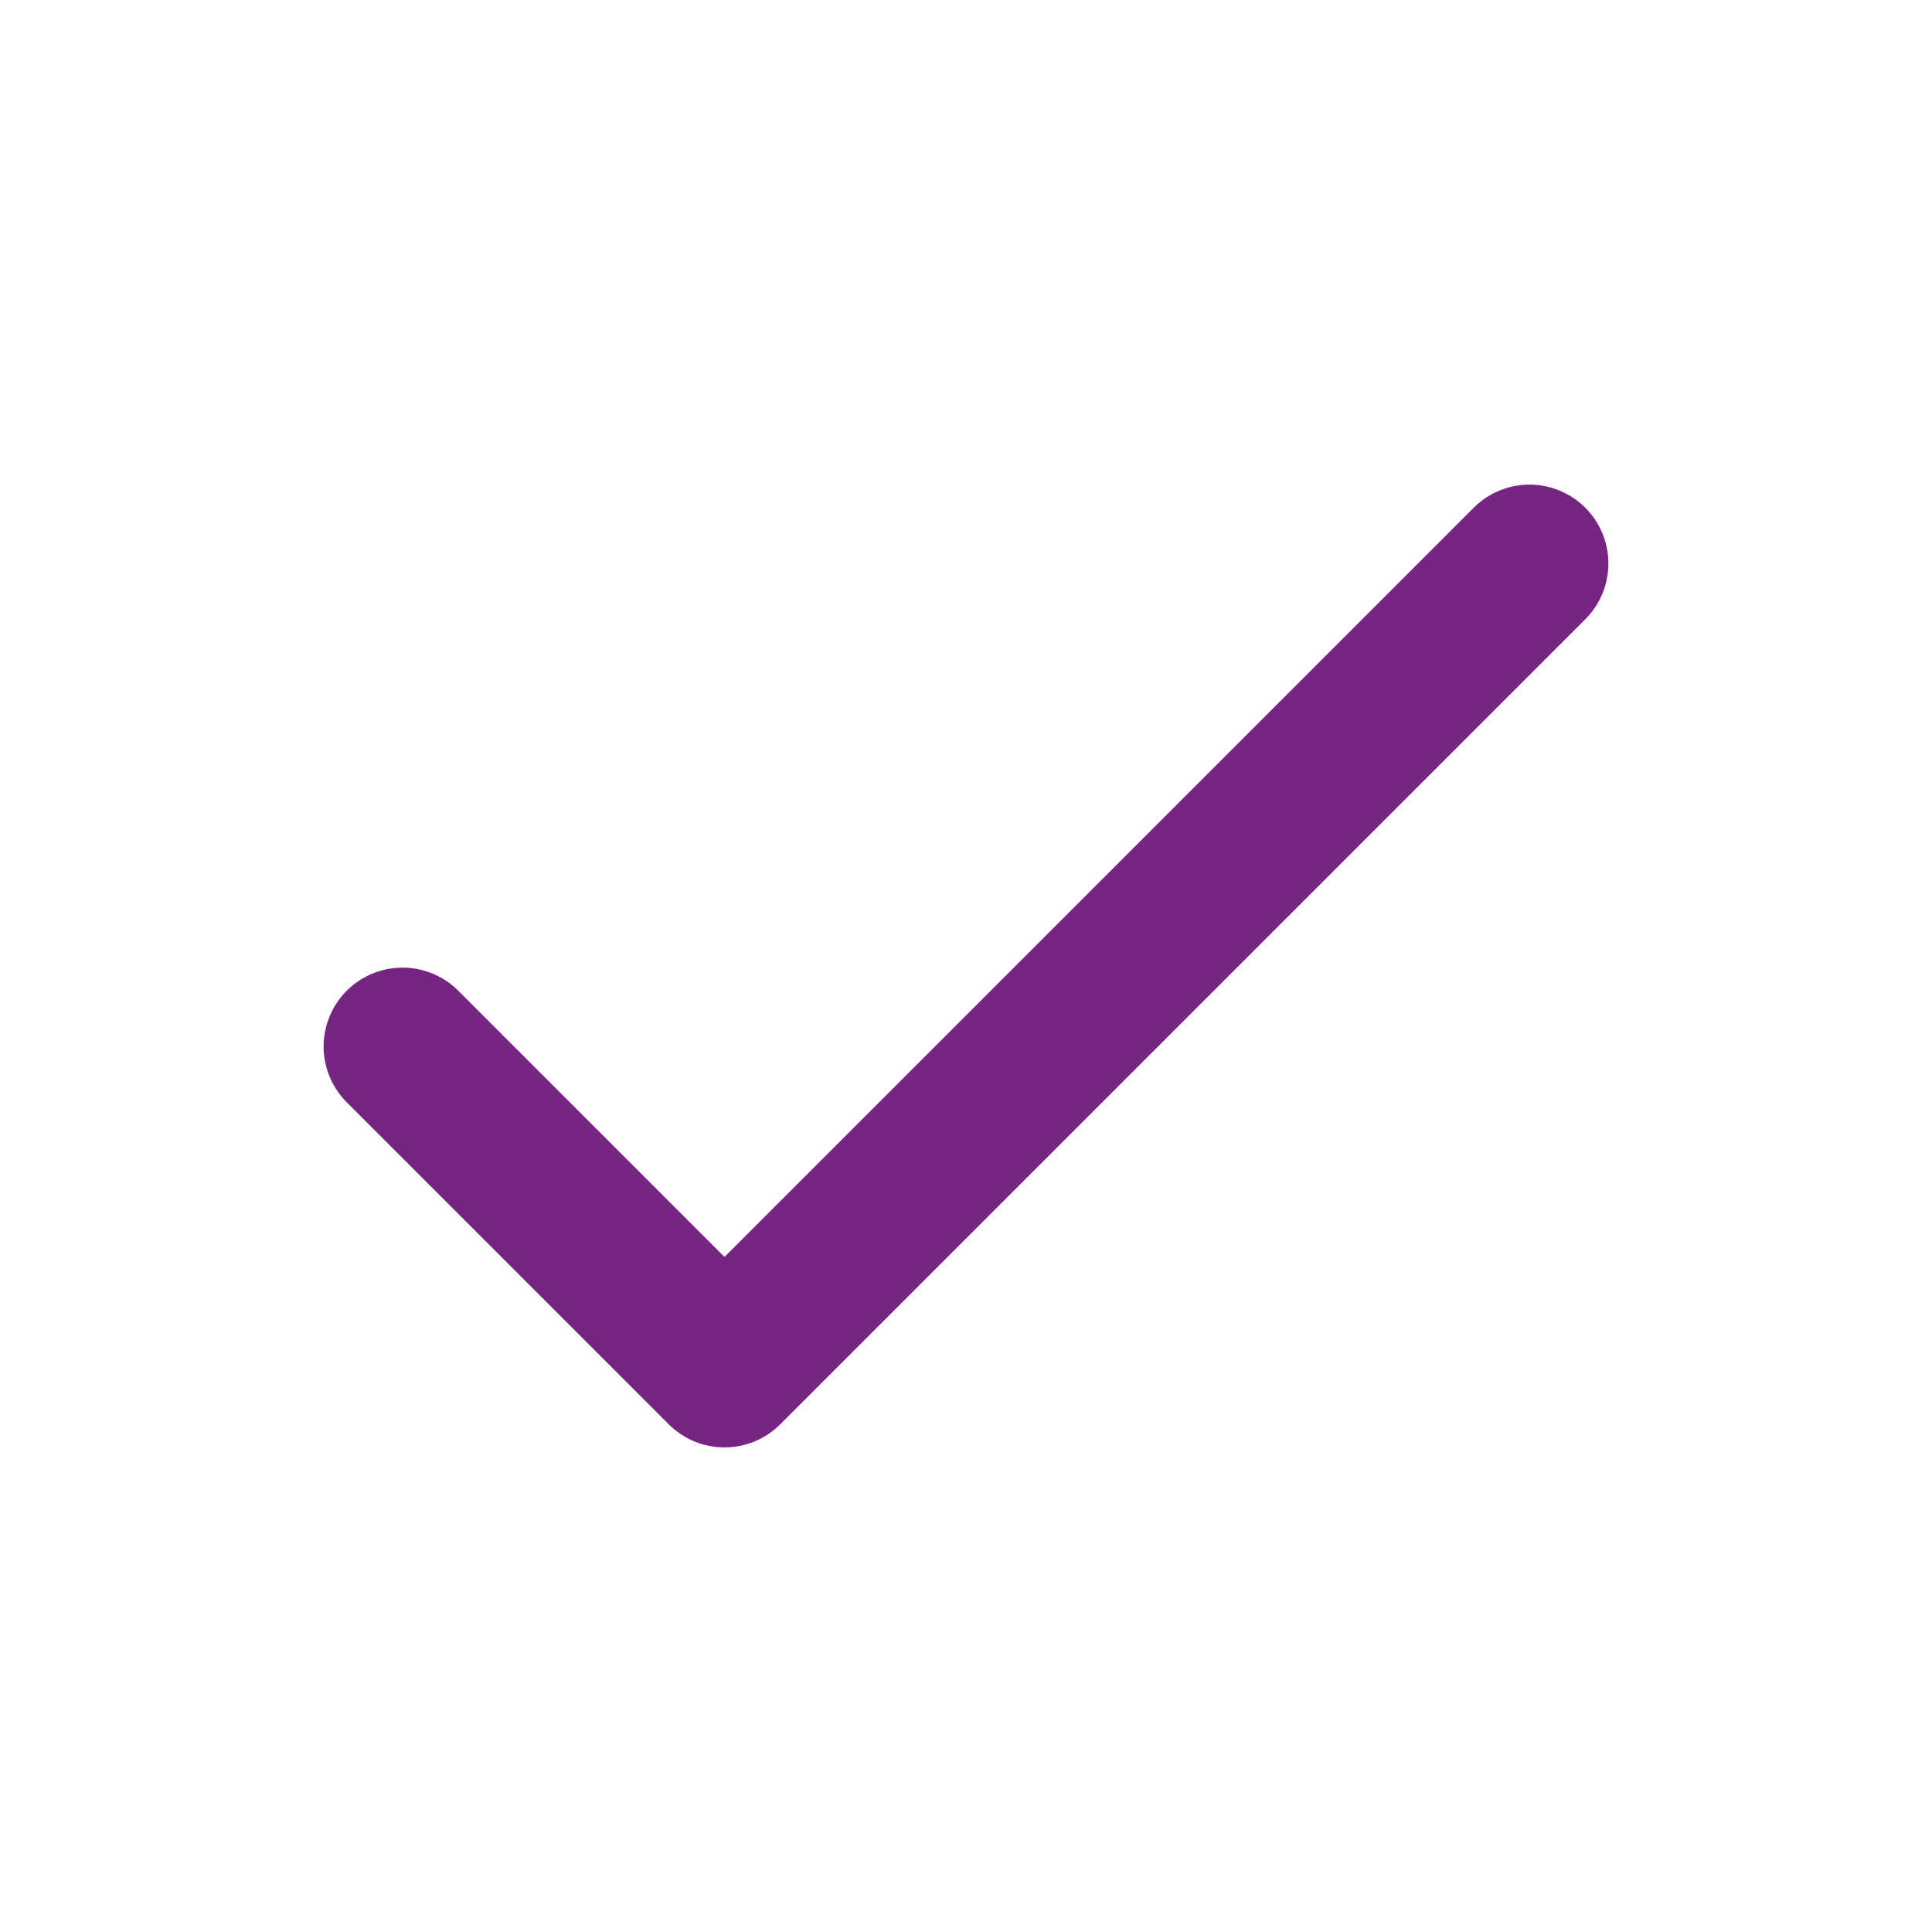
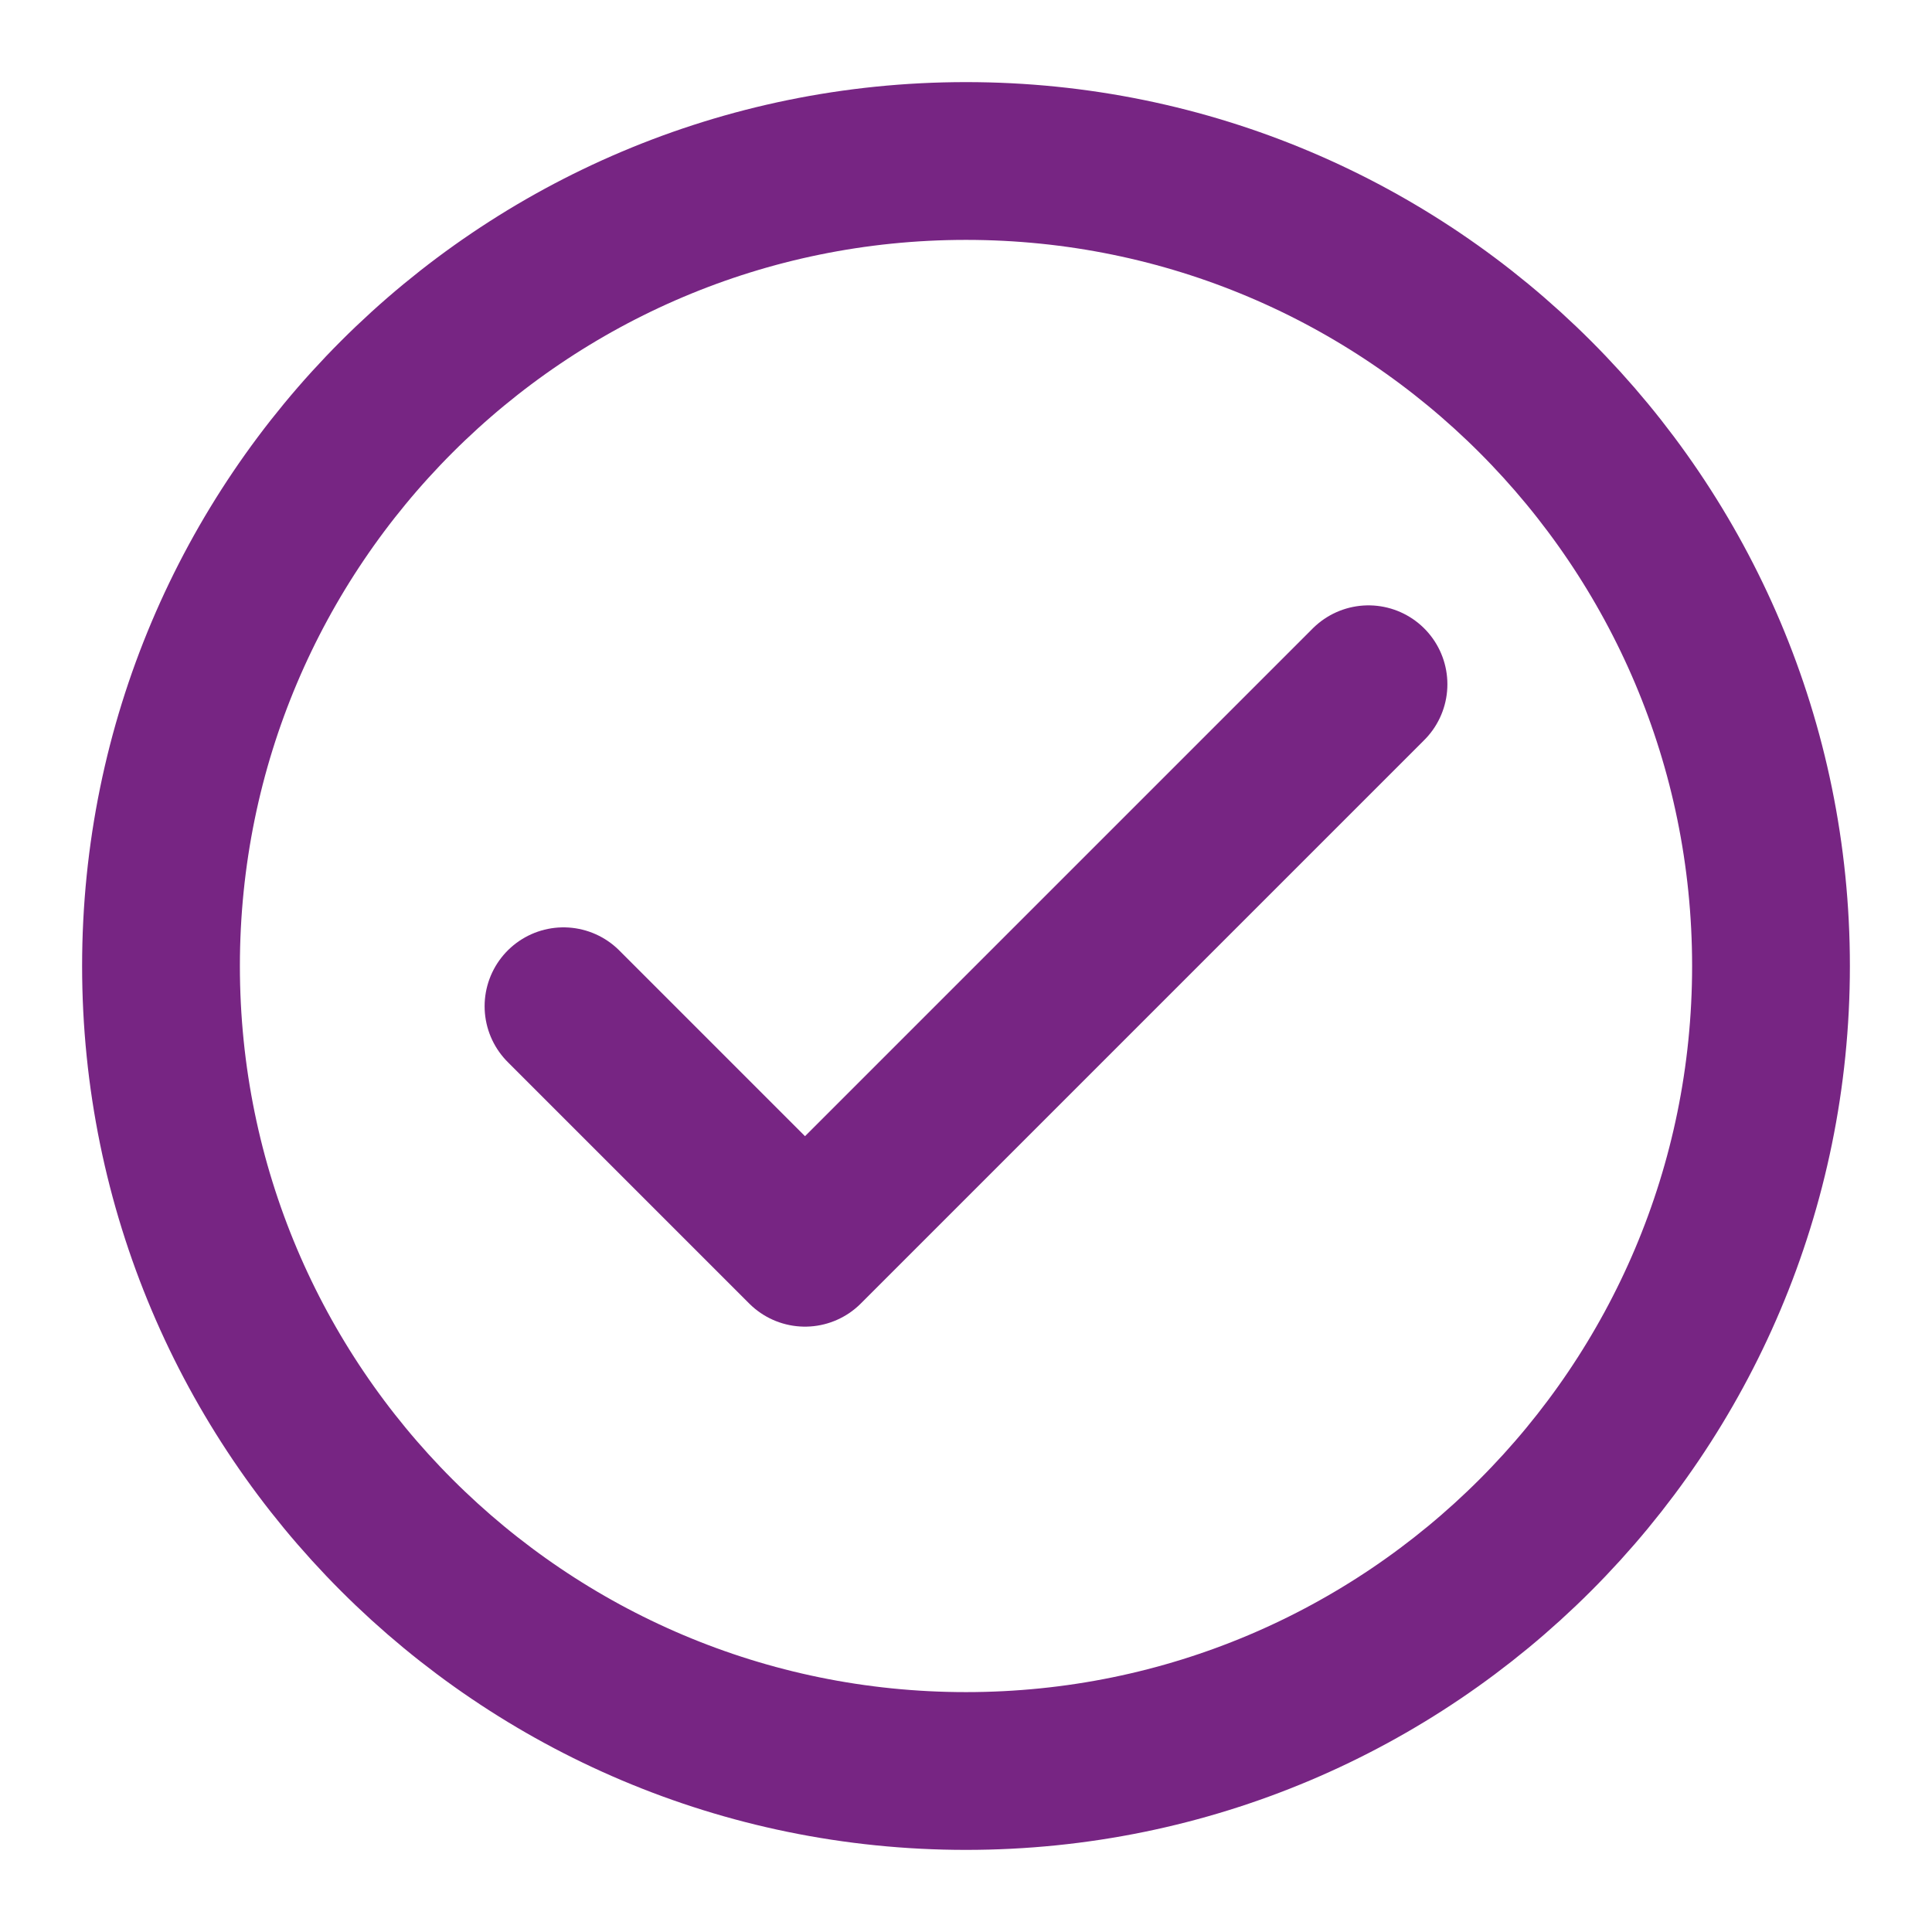
<svg xmlns="http://www.w3.org/2000/svg" width="26px" height="26px" stroke-width="1.96" viewBox="0 0 24 24" fill="none" color="#772583">
-   <path d="M5 13l4 4L19 7" stroke="#772583" stroke-width="1.96" stroke-linecap="round" stroke-linejoin="round" />
+   <path d="M7 12.5l3 3 7-7" stroke="#772583" stroke-width="1.96" stroke-linecap="round" stroke-linejoin="round" />
+   <path d="M12 22c5.523 0 10-4.477 10-10S17.523 2 12 2 2 6.477 2 12s4.477 10 10 10z" stroke="#772583" stroke-width="1.96" stroke-linecap="round" stroke-linejoin="round" />
</svg>
